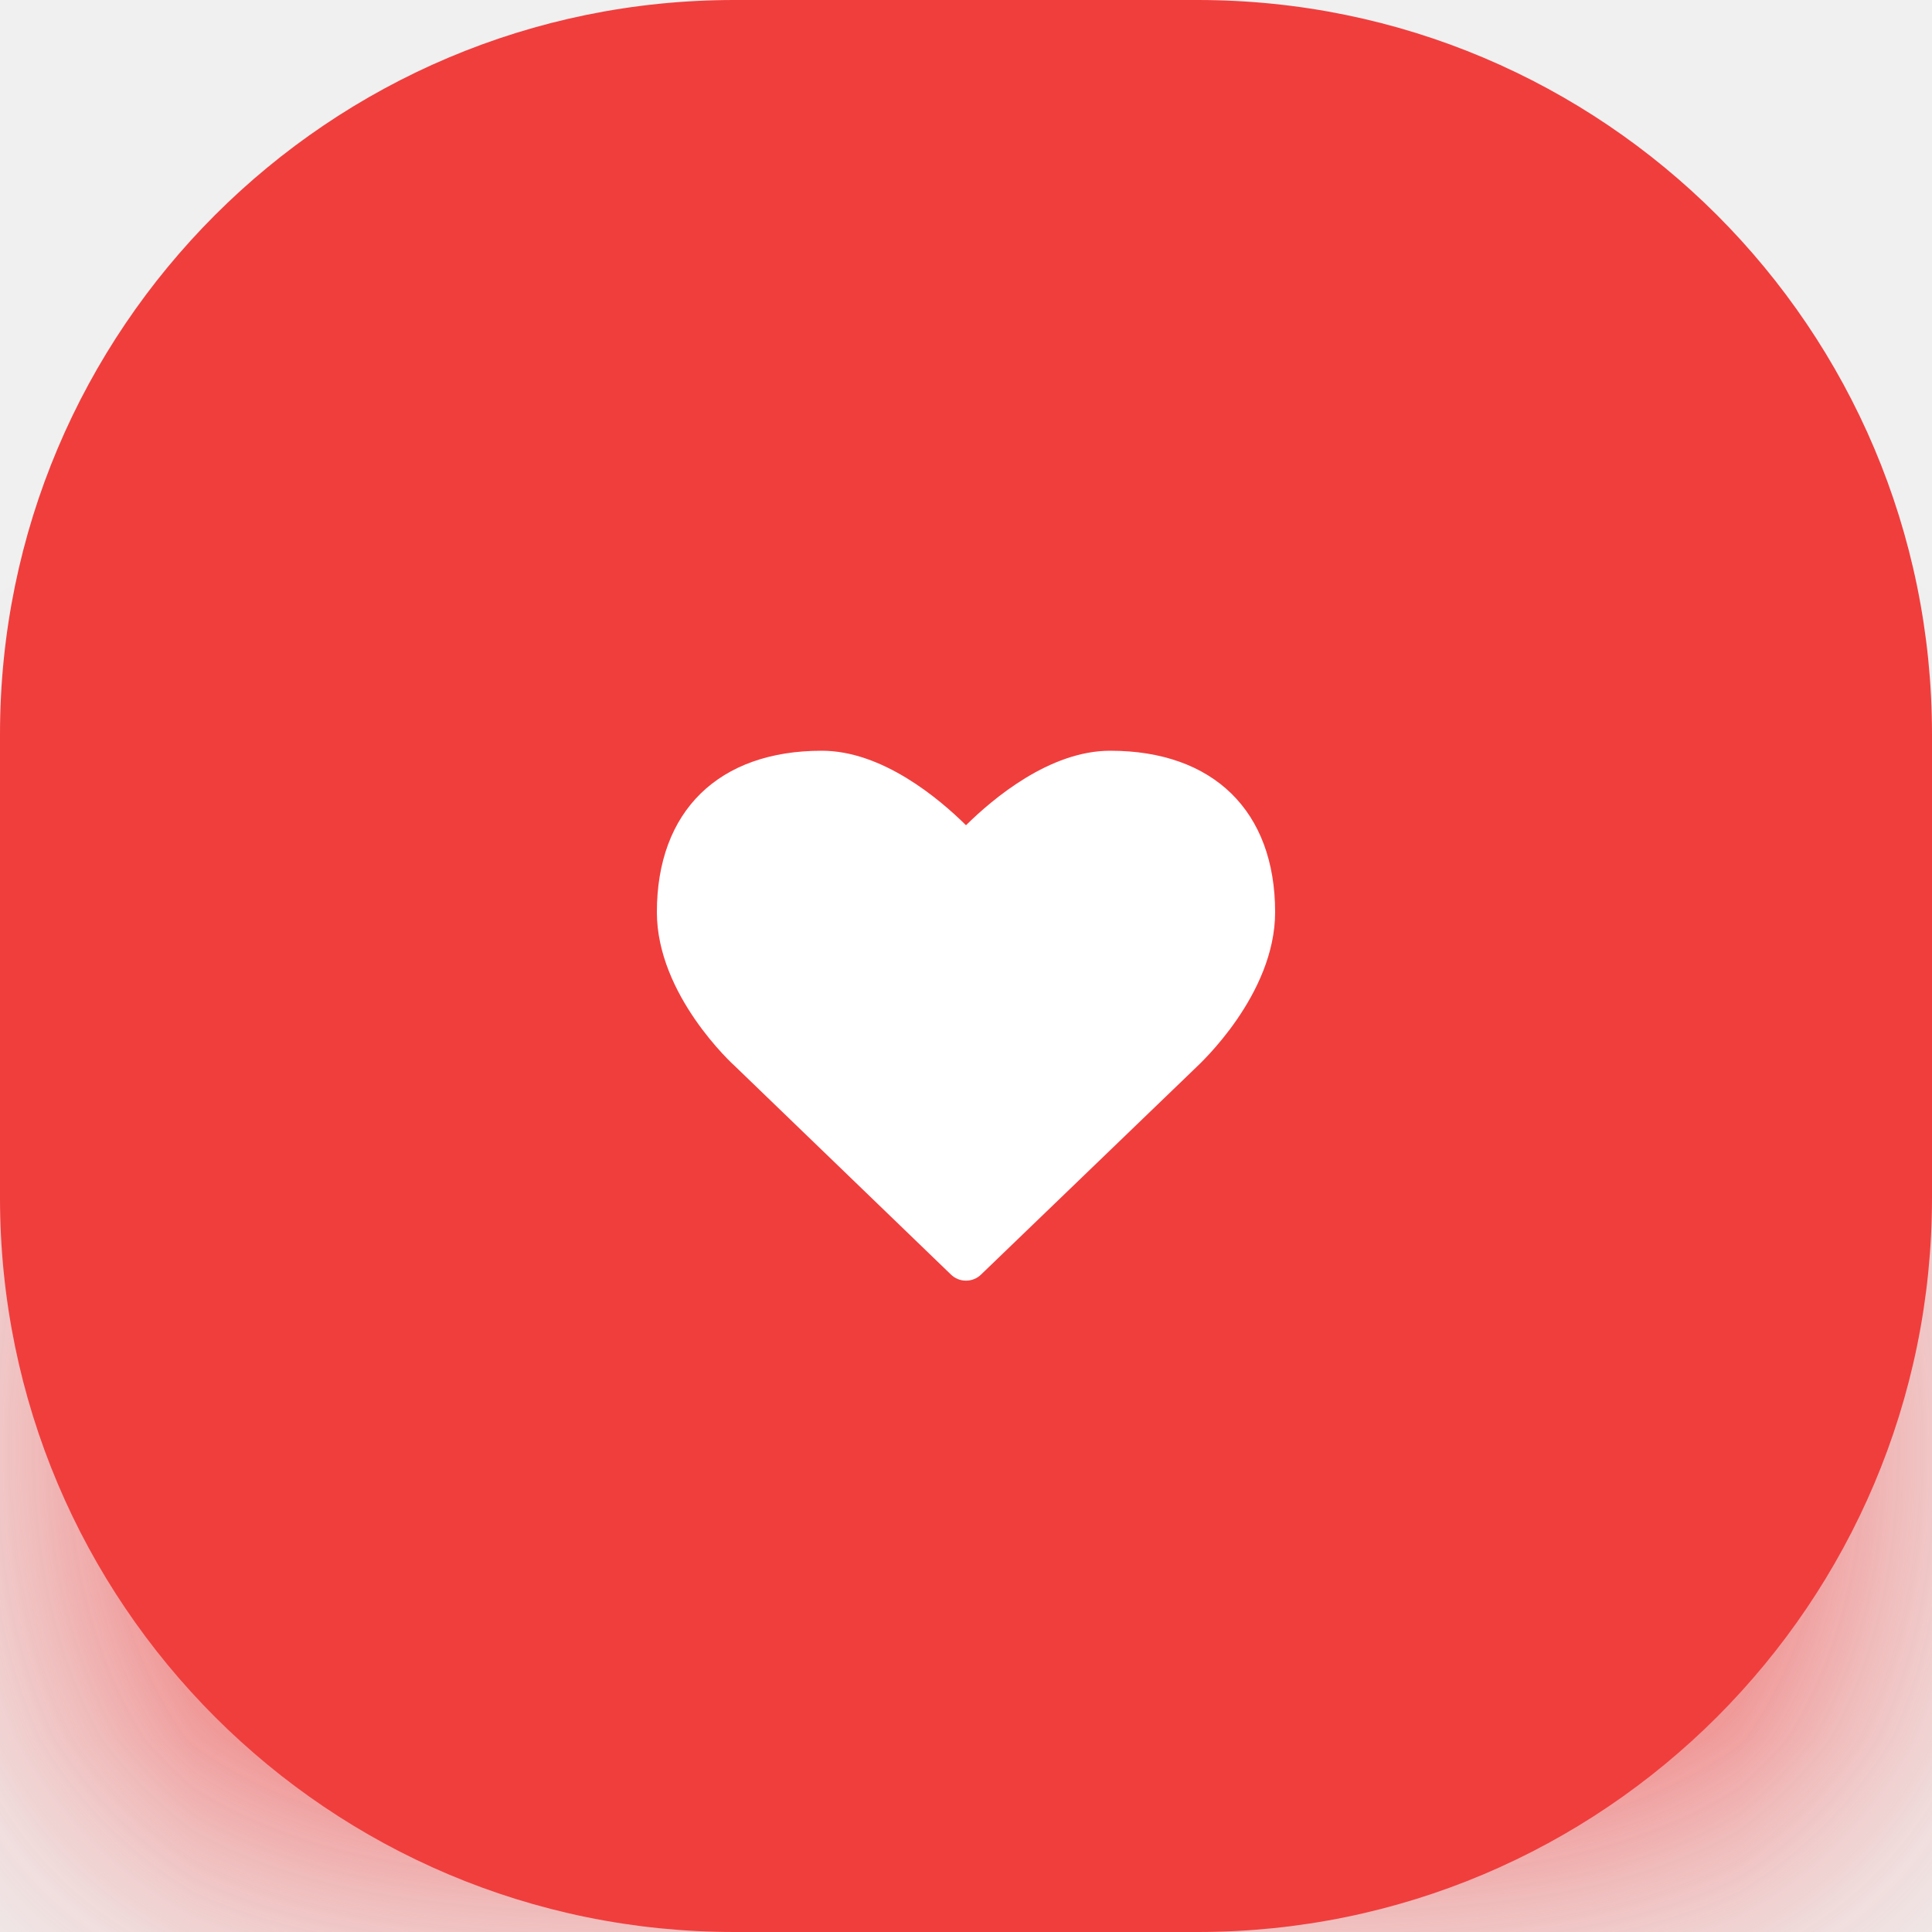
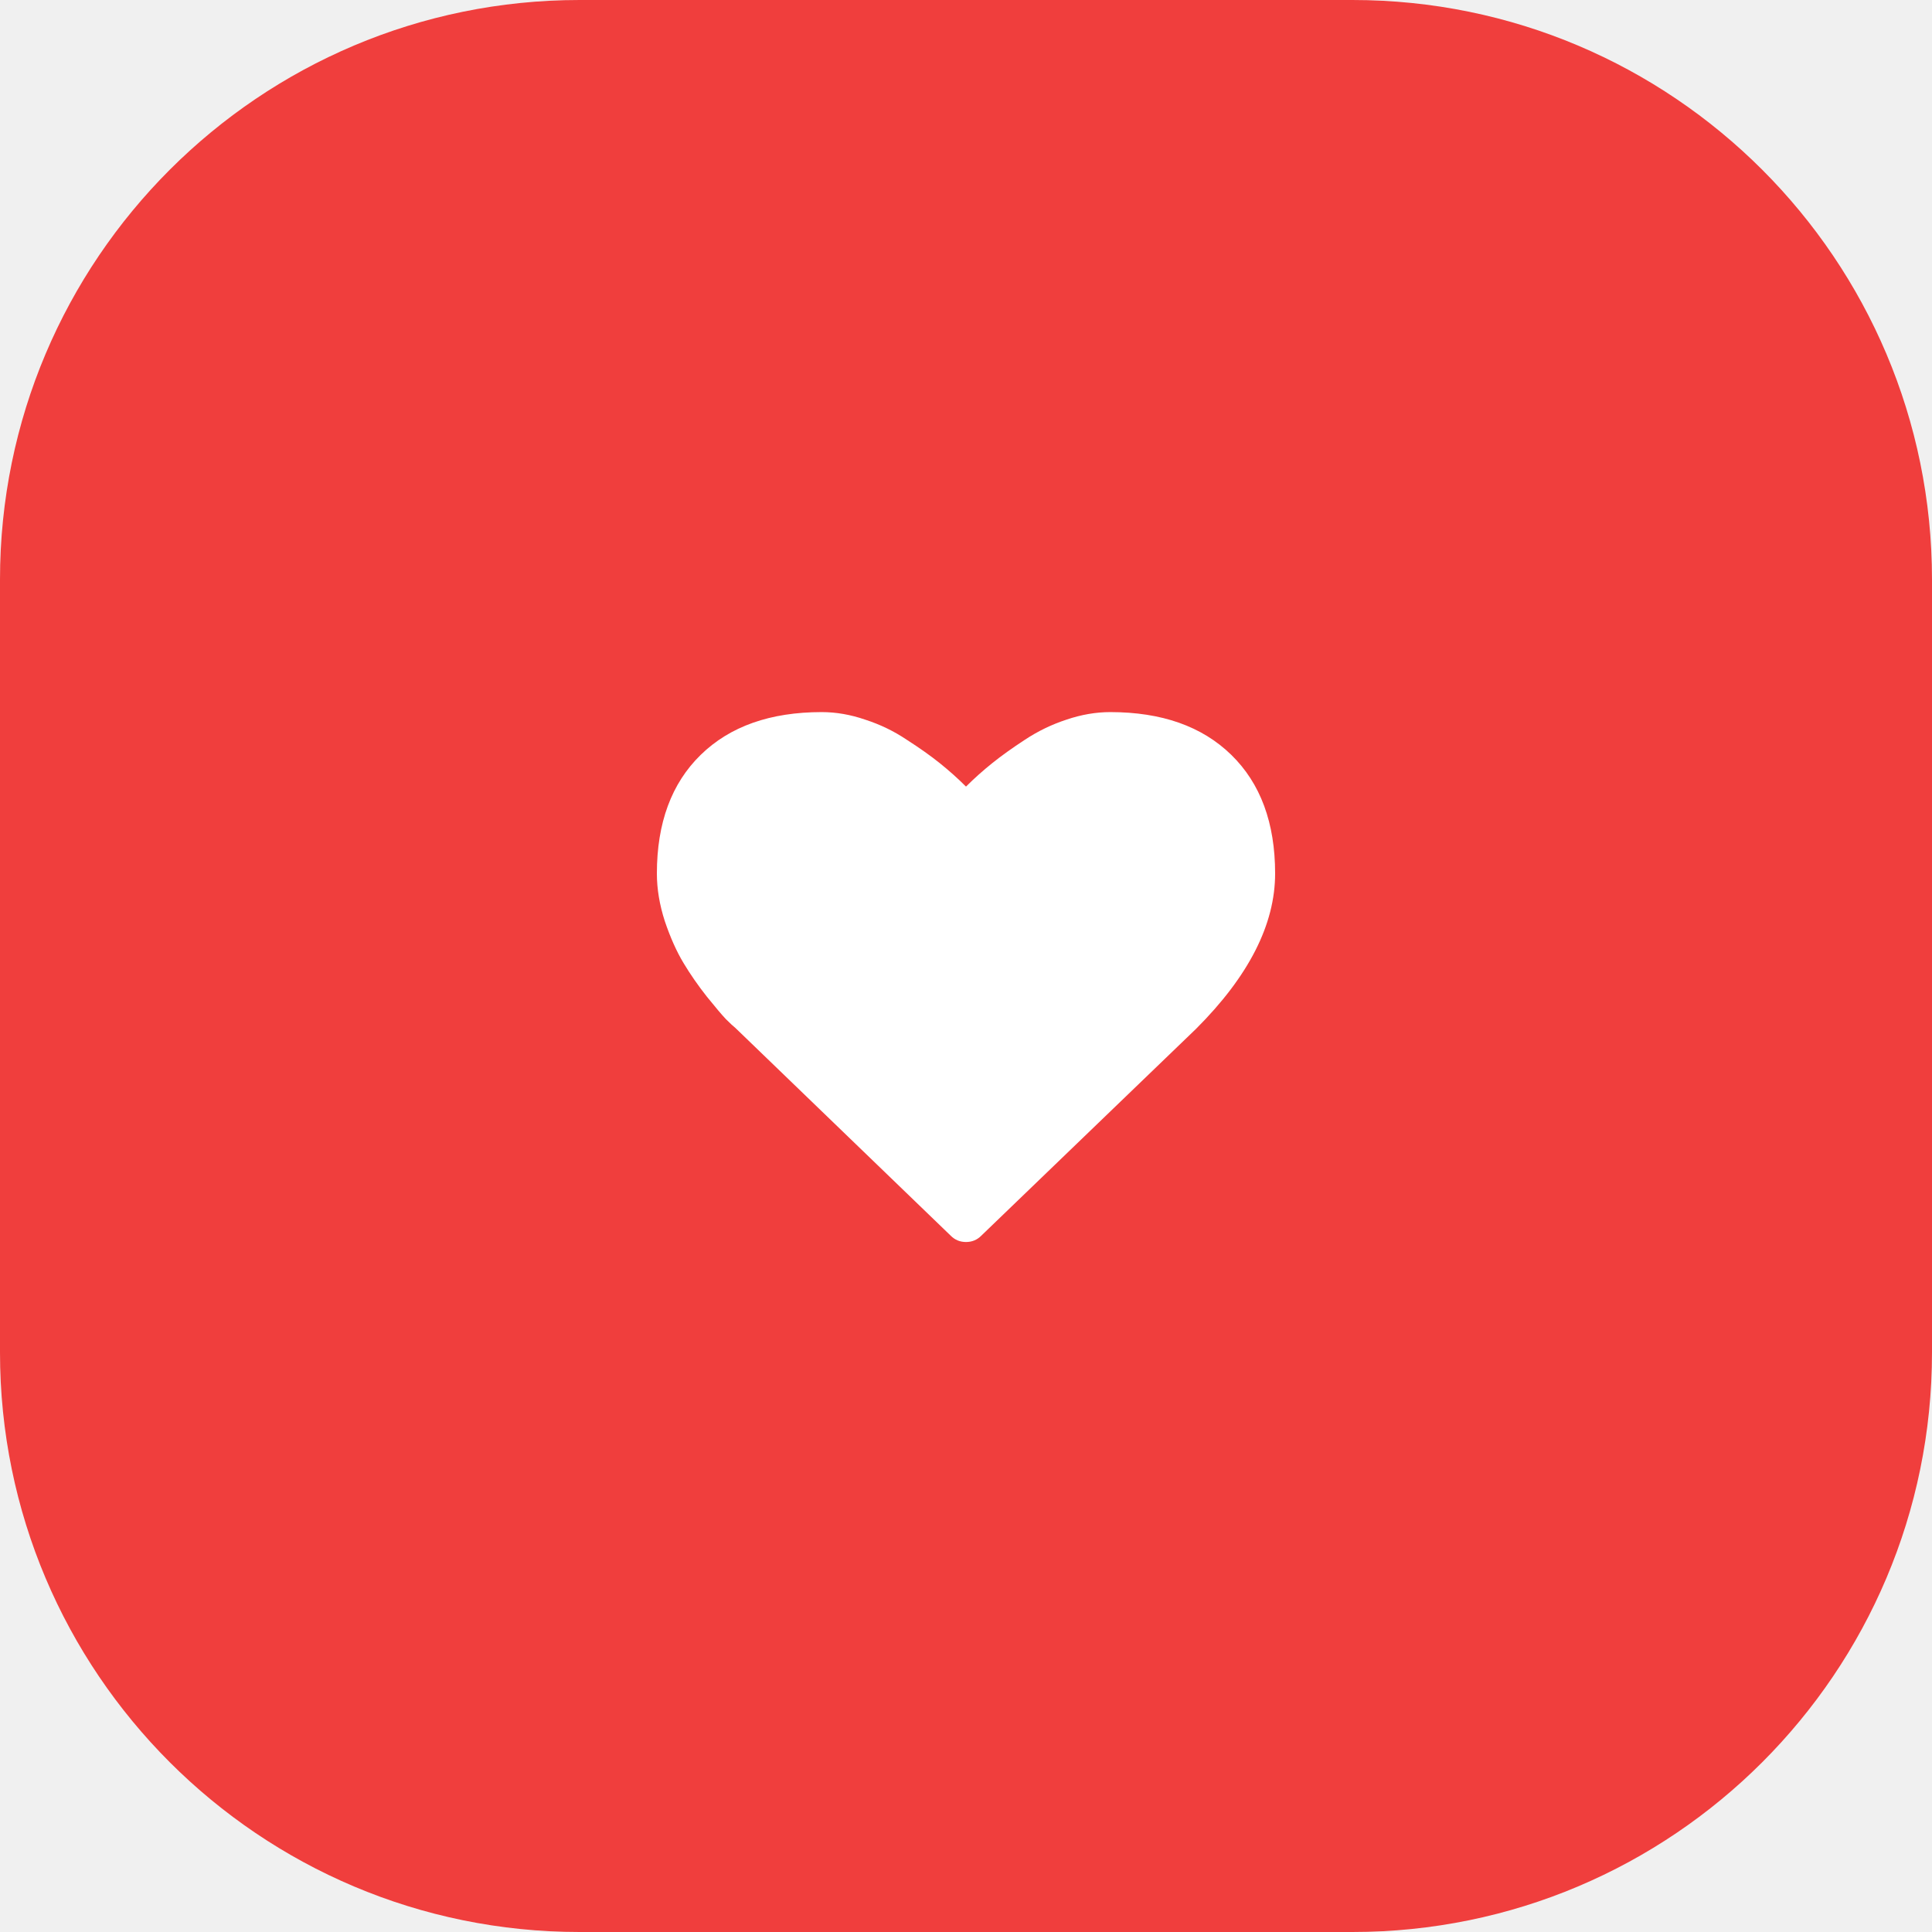
<svg xmlns="http://www.w3.org/2000/svg" width="50" height="50" viewBox="0 0 50 50" fill="none">
  <g clip-path="url(#clip0_0_557)">
-     <g opacity="0.848" filter="url(#filter0_f_0_557)">
-       <rect y="25" width="50" height="25" rx="12.5" fill="#F03E3D" />
-     </g>
-     <rect width="50" height="50" rx="19" fill="#F03E3D" />
-     <path d="M25 33.143C25.143 33.143 25.286 33.089 25.393 32.982L30.955 27.625C31.036 27.545 33 25.75 33 23.607C33 20.991 31.402 19.429 28.732 19.429C27.17 19.429 25.705 20.661 25 21.357C24.295 20.661 22.83 19.429 21.268 19.429C18.598 19.429 17 20.991 17 23.607C17 25.75 18.964 27.545 19.036 27.607L24.607 32.982C24.714 33.089 24.857 33.143 25 33.143Z" fill="white" />
+     <rect width="50" height="50" rx="15" fill="#F03E3D" />
+     <path d="M25.393 31.982C25.286 32.089 25.155 32.143 25 32.143C24.845 32.143 24.714 32.089 24.607 31.982L19.036 26.607C18.976 26.559 18.893 26.482 18.786 26.375C18.684 26.268 18.521 26.074 18.295 25.795C18.069 25.509 17.866 25.217 17.688 24.92C17.509 24.622 17.348 24.262 17.205 23.839C17.069 23.417 17 23.006 17 22.607C17 21.298 17.378 20.274 18.134 19.536C18.89 18.798 19.934 18.429 21.268 18.429C21.637 18.429 22.012 18.494 22.393 18.625C22.78 18.75 23.137 18.923 23.464 19.143C23.798 19.357 24.083 19.559 24.321 19.75C24.559 19.941 24.786 20.143 25 20.357C25.214 20.143 25.441 19.941 25.679 19.75C25.917 19.559 26.199 19.357 26.527 19.143C26.86 18.923 27.217 18.75 27.598 18.625C27.985 18.494 28.363 18.429 28.732 18.429C30.066 18.429 31.11 18.798 31.866 19.536C32.622 20.274 33 21.298 33 22.607C33 23.923 32.319 25.262 30.955 26.625L25.393 31.982Z" fill="white" />
  </g>
  <defs>
-     <filter id="filter0_f_0_557" x="-27.183" y="-2.183" width="104.366" height="79.366" filterUnits="userSpaceOnUse" color-interpolation-filters="sRGB">
-       <feFlood flood-opacity="0" result="BackgroundImageFix" />
-       <feBlend mode="normal" in="SourceGraphic" in2="BackgroundImageFix" result="shape" />
-       <feGaussianBlur stdDeviation="13.591" result="effect1_foregroundBlur_0_557" />
-     </filter>
    <clipPath id="clip0_0_557">
      <rect width="50" height="50" fill="white" />
    </clipPath>
  </defs>
</svg>
